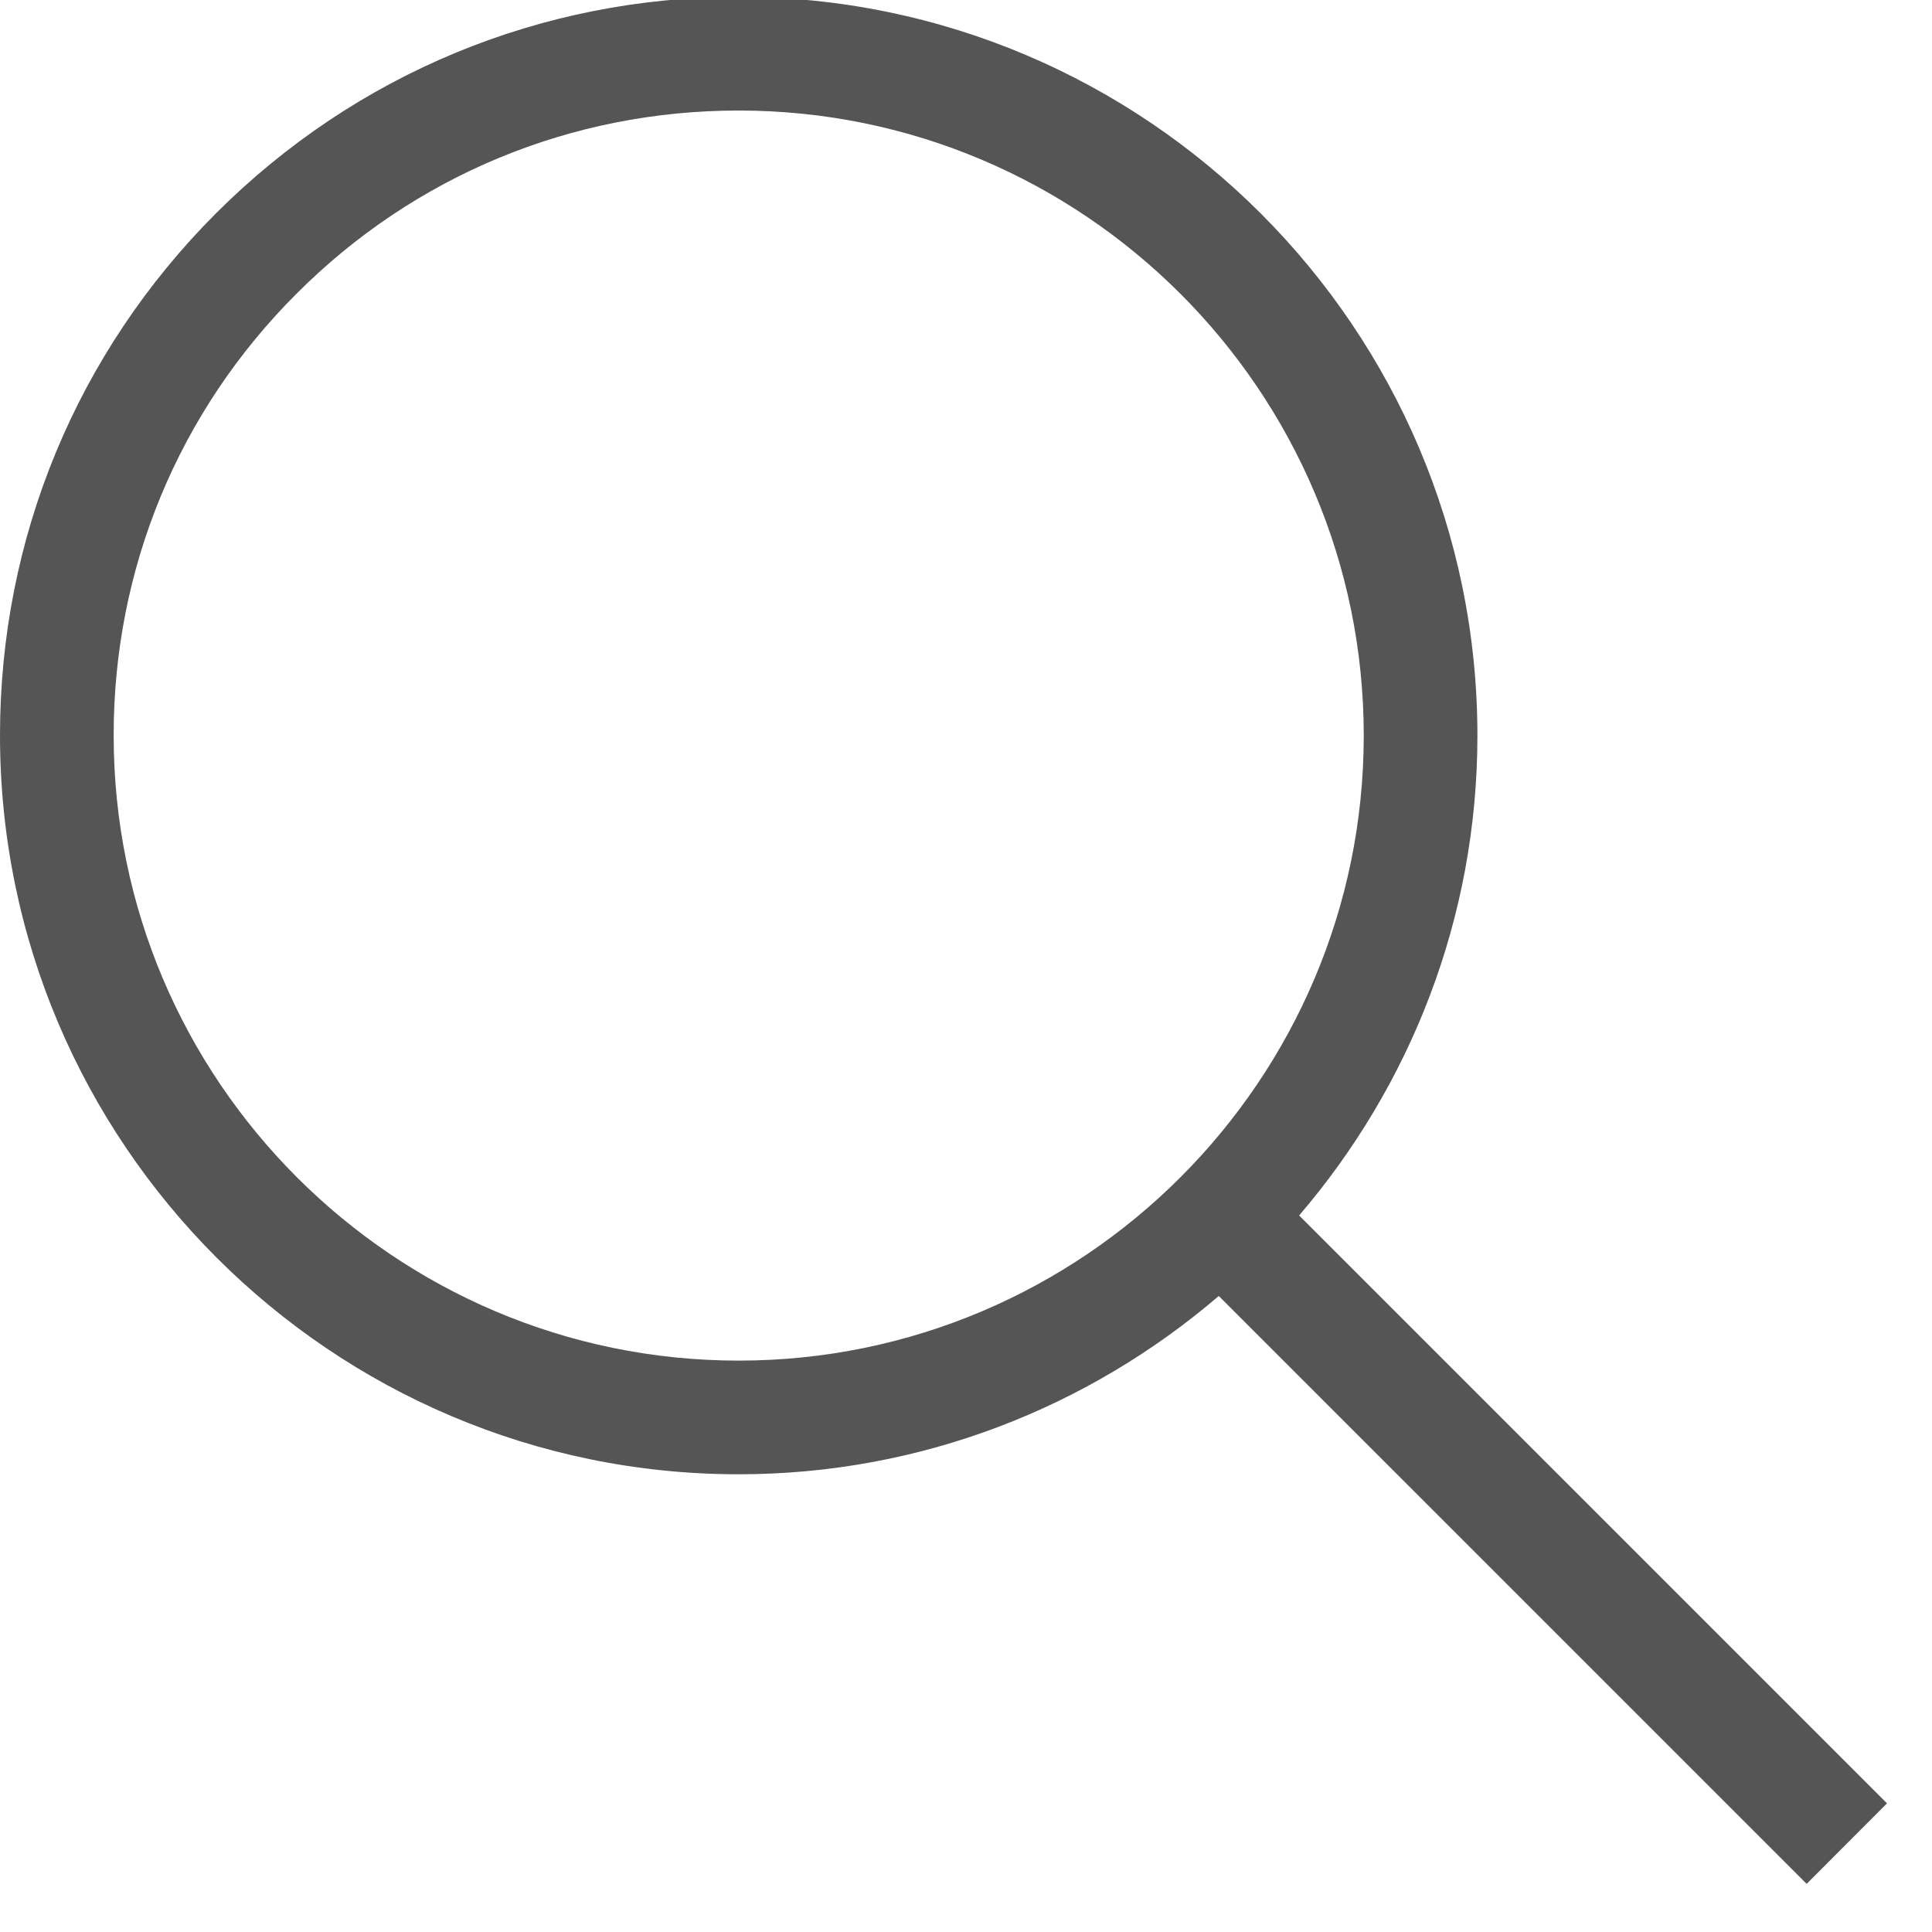
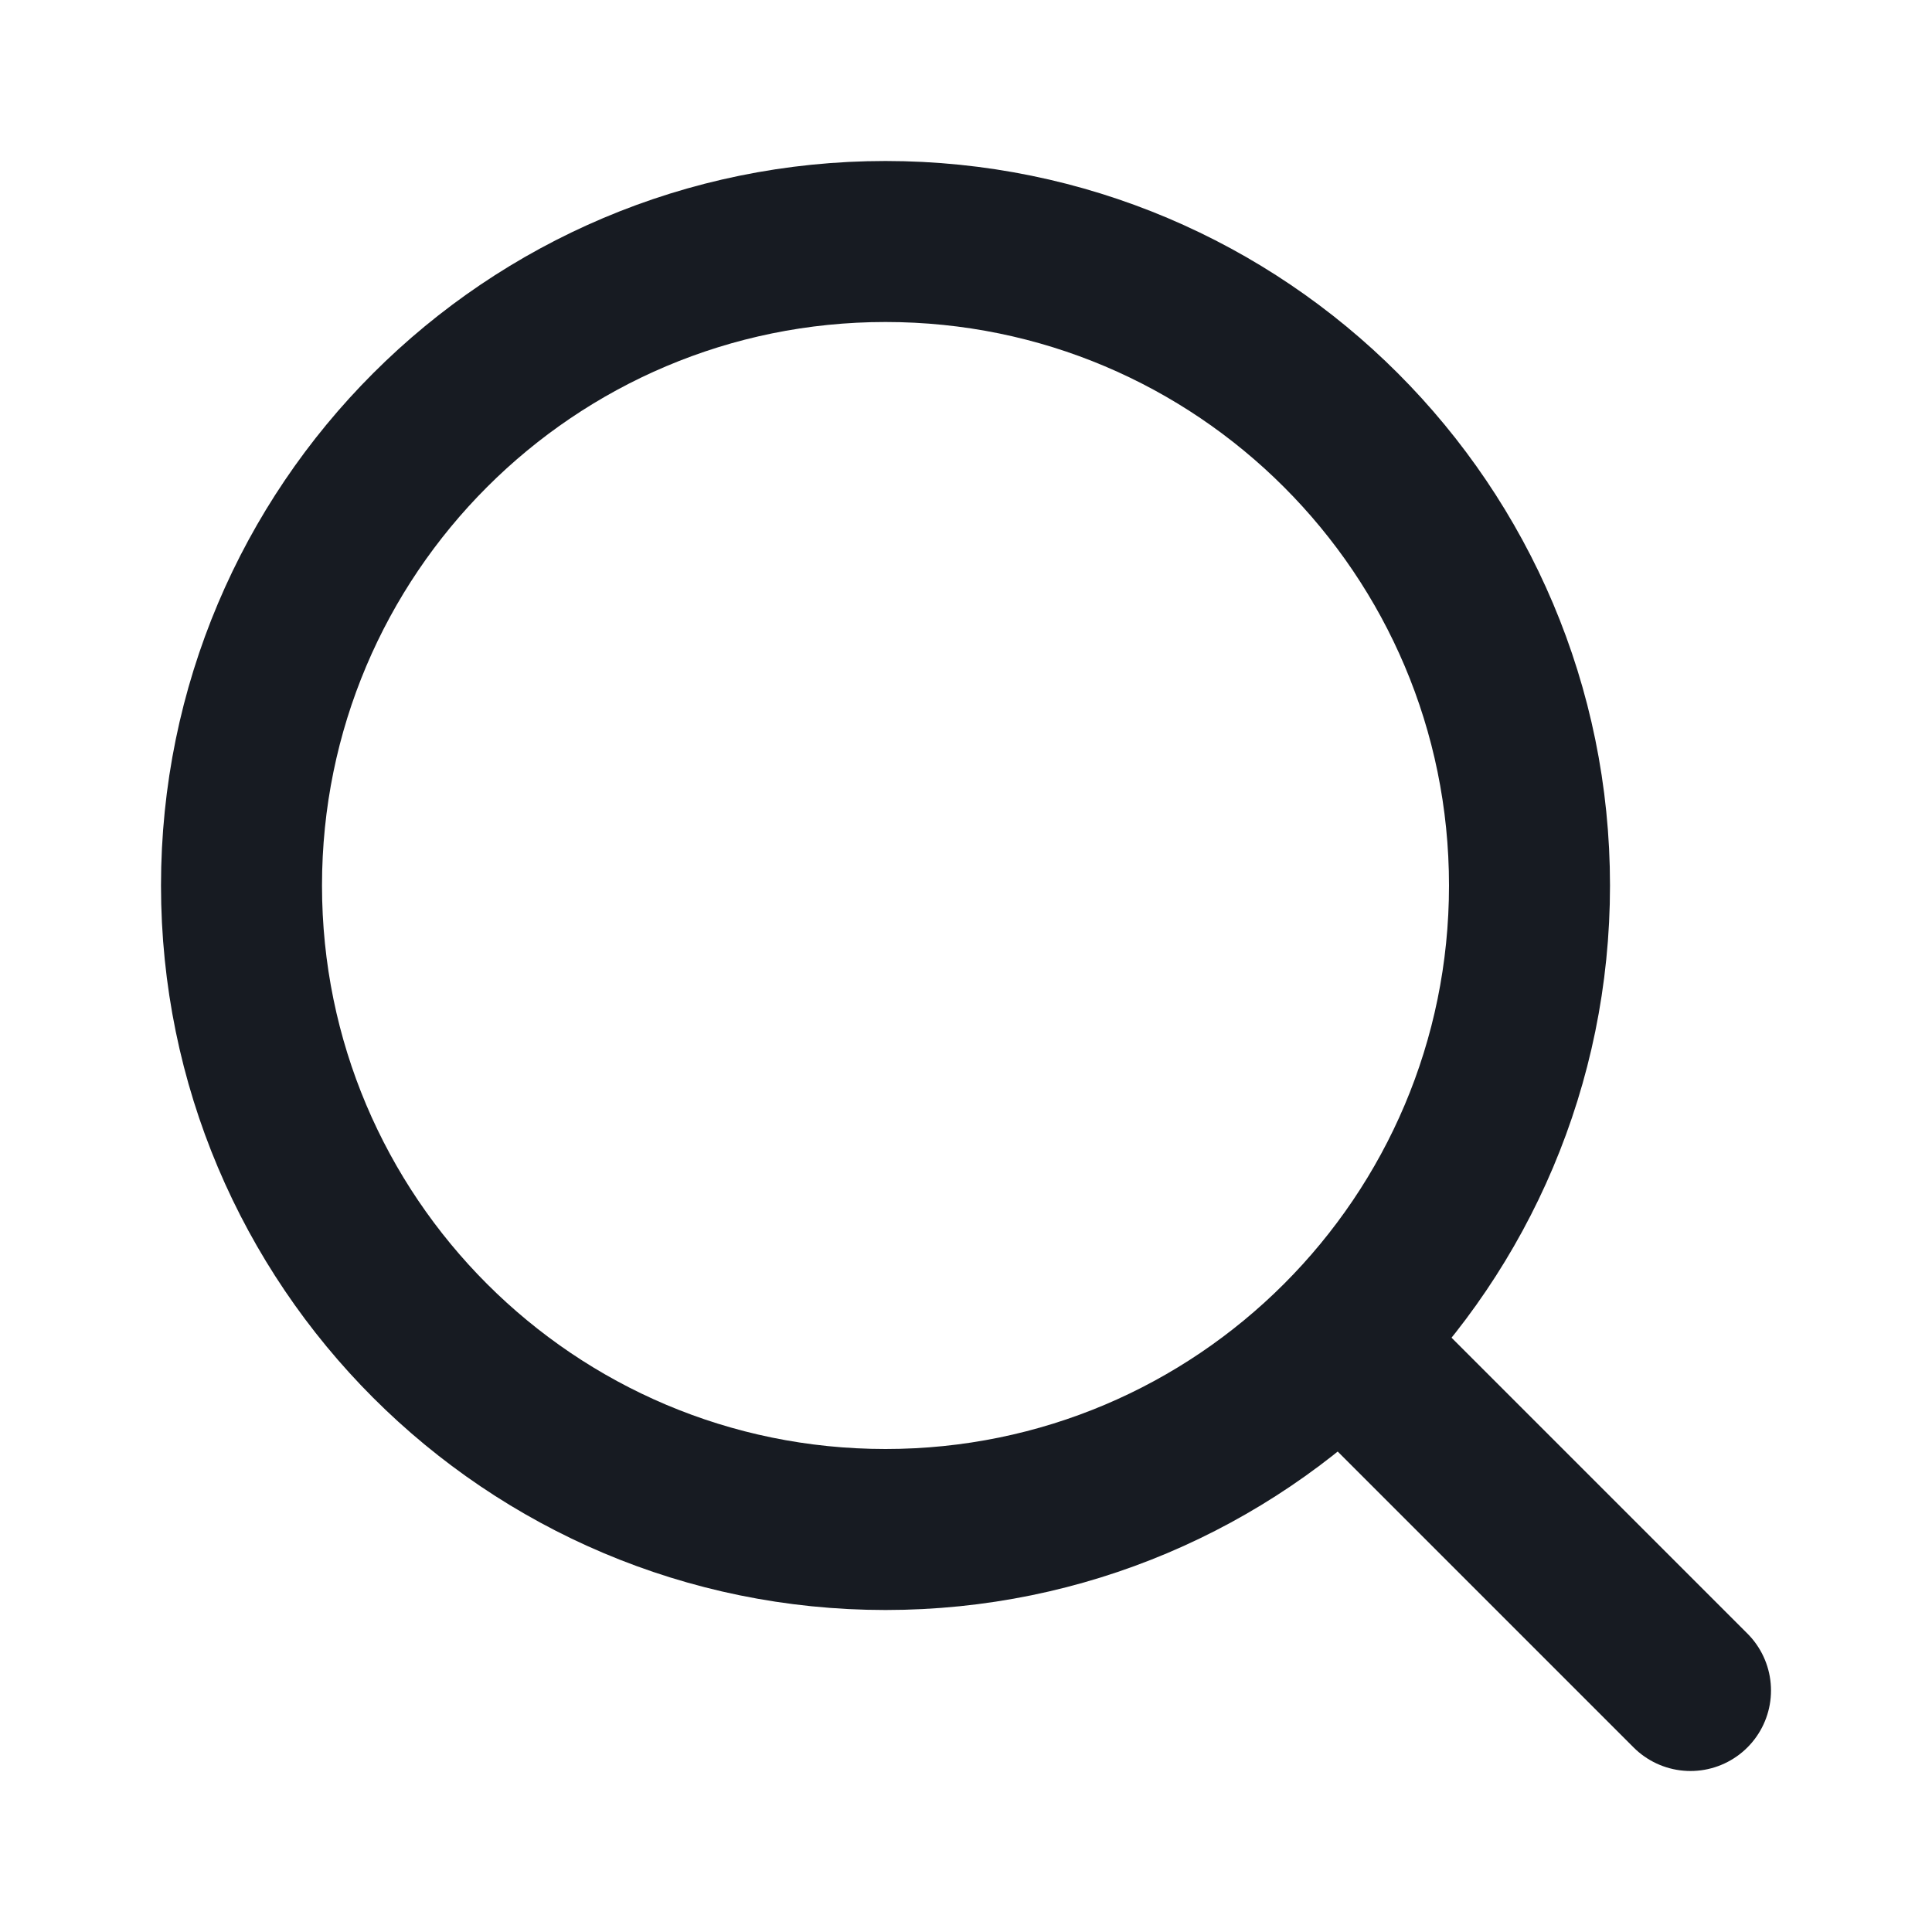
<svg xmlns="http://www.w3.org/2000/svg" width="24" height="24" viewBox="0 0 24 24" fill="none">
-   <path d="M23.441 22.402L16.138 15.099C17.514 13.494 18.353 11.413 18.353 9.137C18.353 4.078 14.236 -0.039 9.176 -0.039C6.726 -0.039 4.42 0.915 2.685 2.648C0.953 4.381 -0.001 6.687 1.56407e-06 9.137C1.56407e-06 14.197 4.117 18.314 9.176 18.314C11.452 18.314 13.535 17.475 15.14 16.099L22.443 23.402L23.441 22.402ZM9.176 16.902C4.896 16.902 1.412 13.419 1.412 9.137C1.41 7.062 2.218 5.112 3.685 3.647C5.15 2.18 7.101 1.373 9.176 1.373C13.457 1.373 16.941 4.856 16.941 9.137C16.941 13.418 13.457 16.902 9.176 16.902Z" fill="#555555" />
+   <path d="M17 17L21 21" stroke="#171B22" stroke-width="2" stroke-linecap="round" />
+   <circle cx="11" cy="11" r="8" stroke="#171B22" stroke-width="2" />
</svg>
